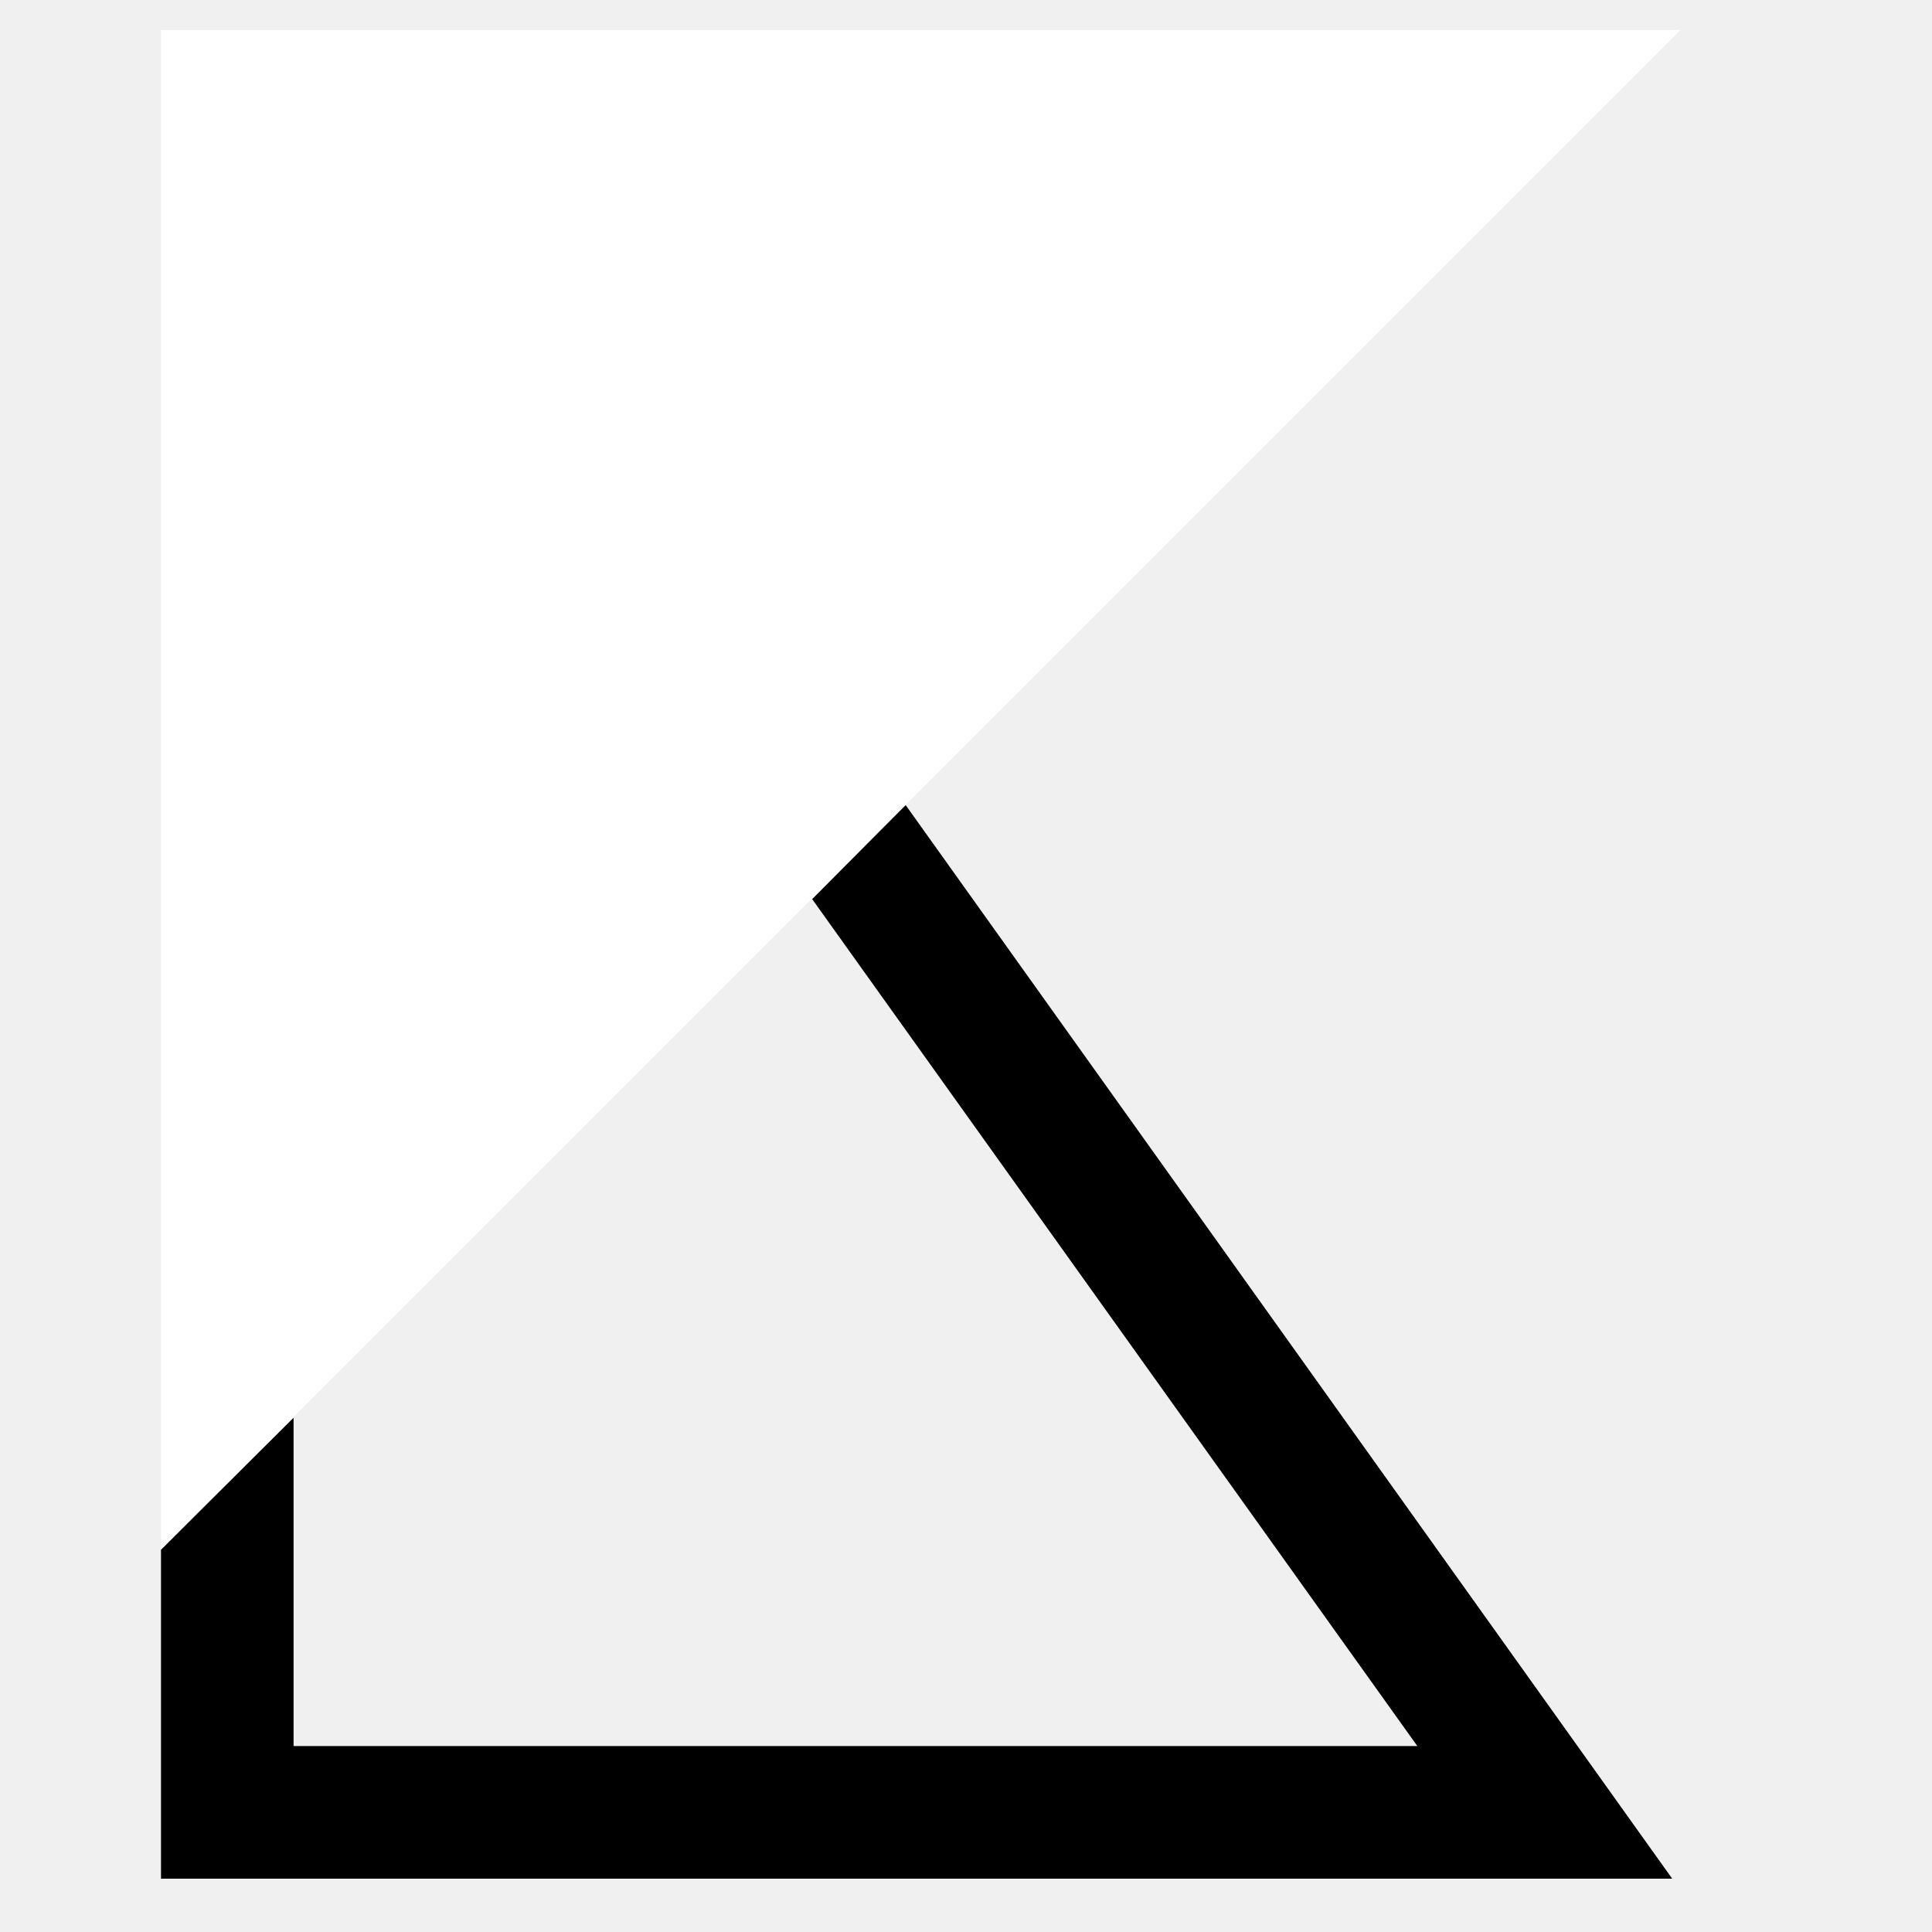
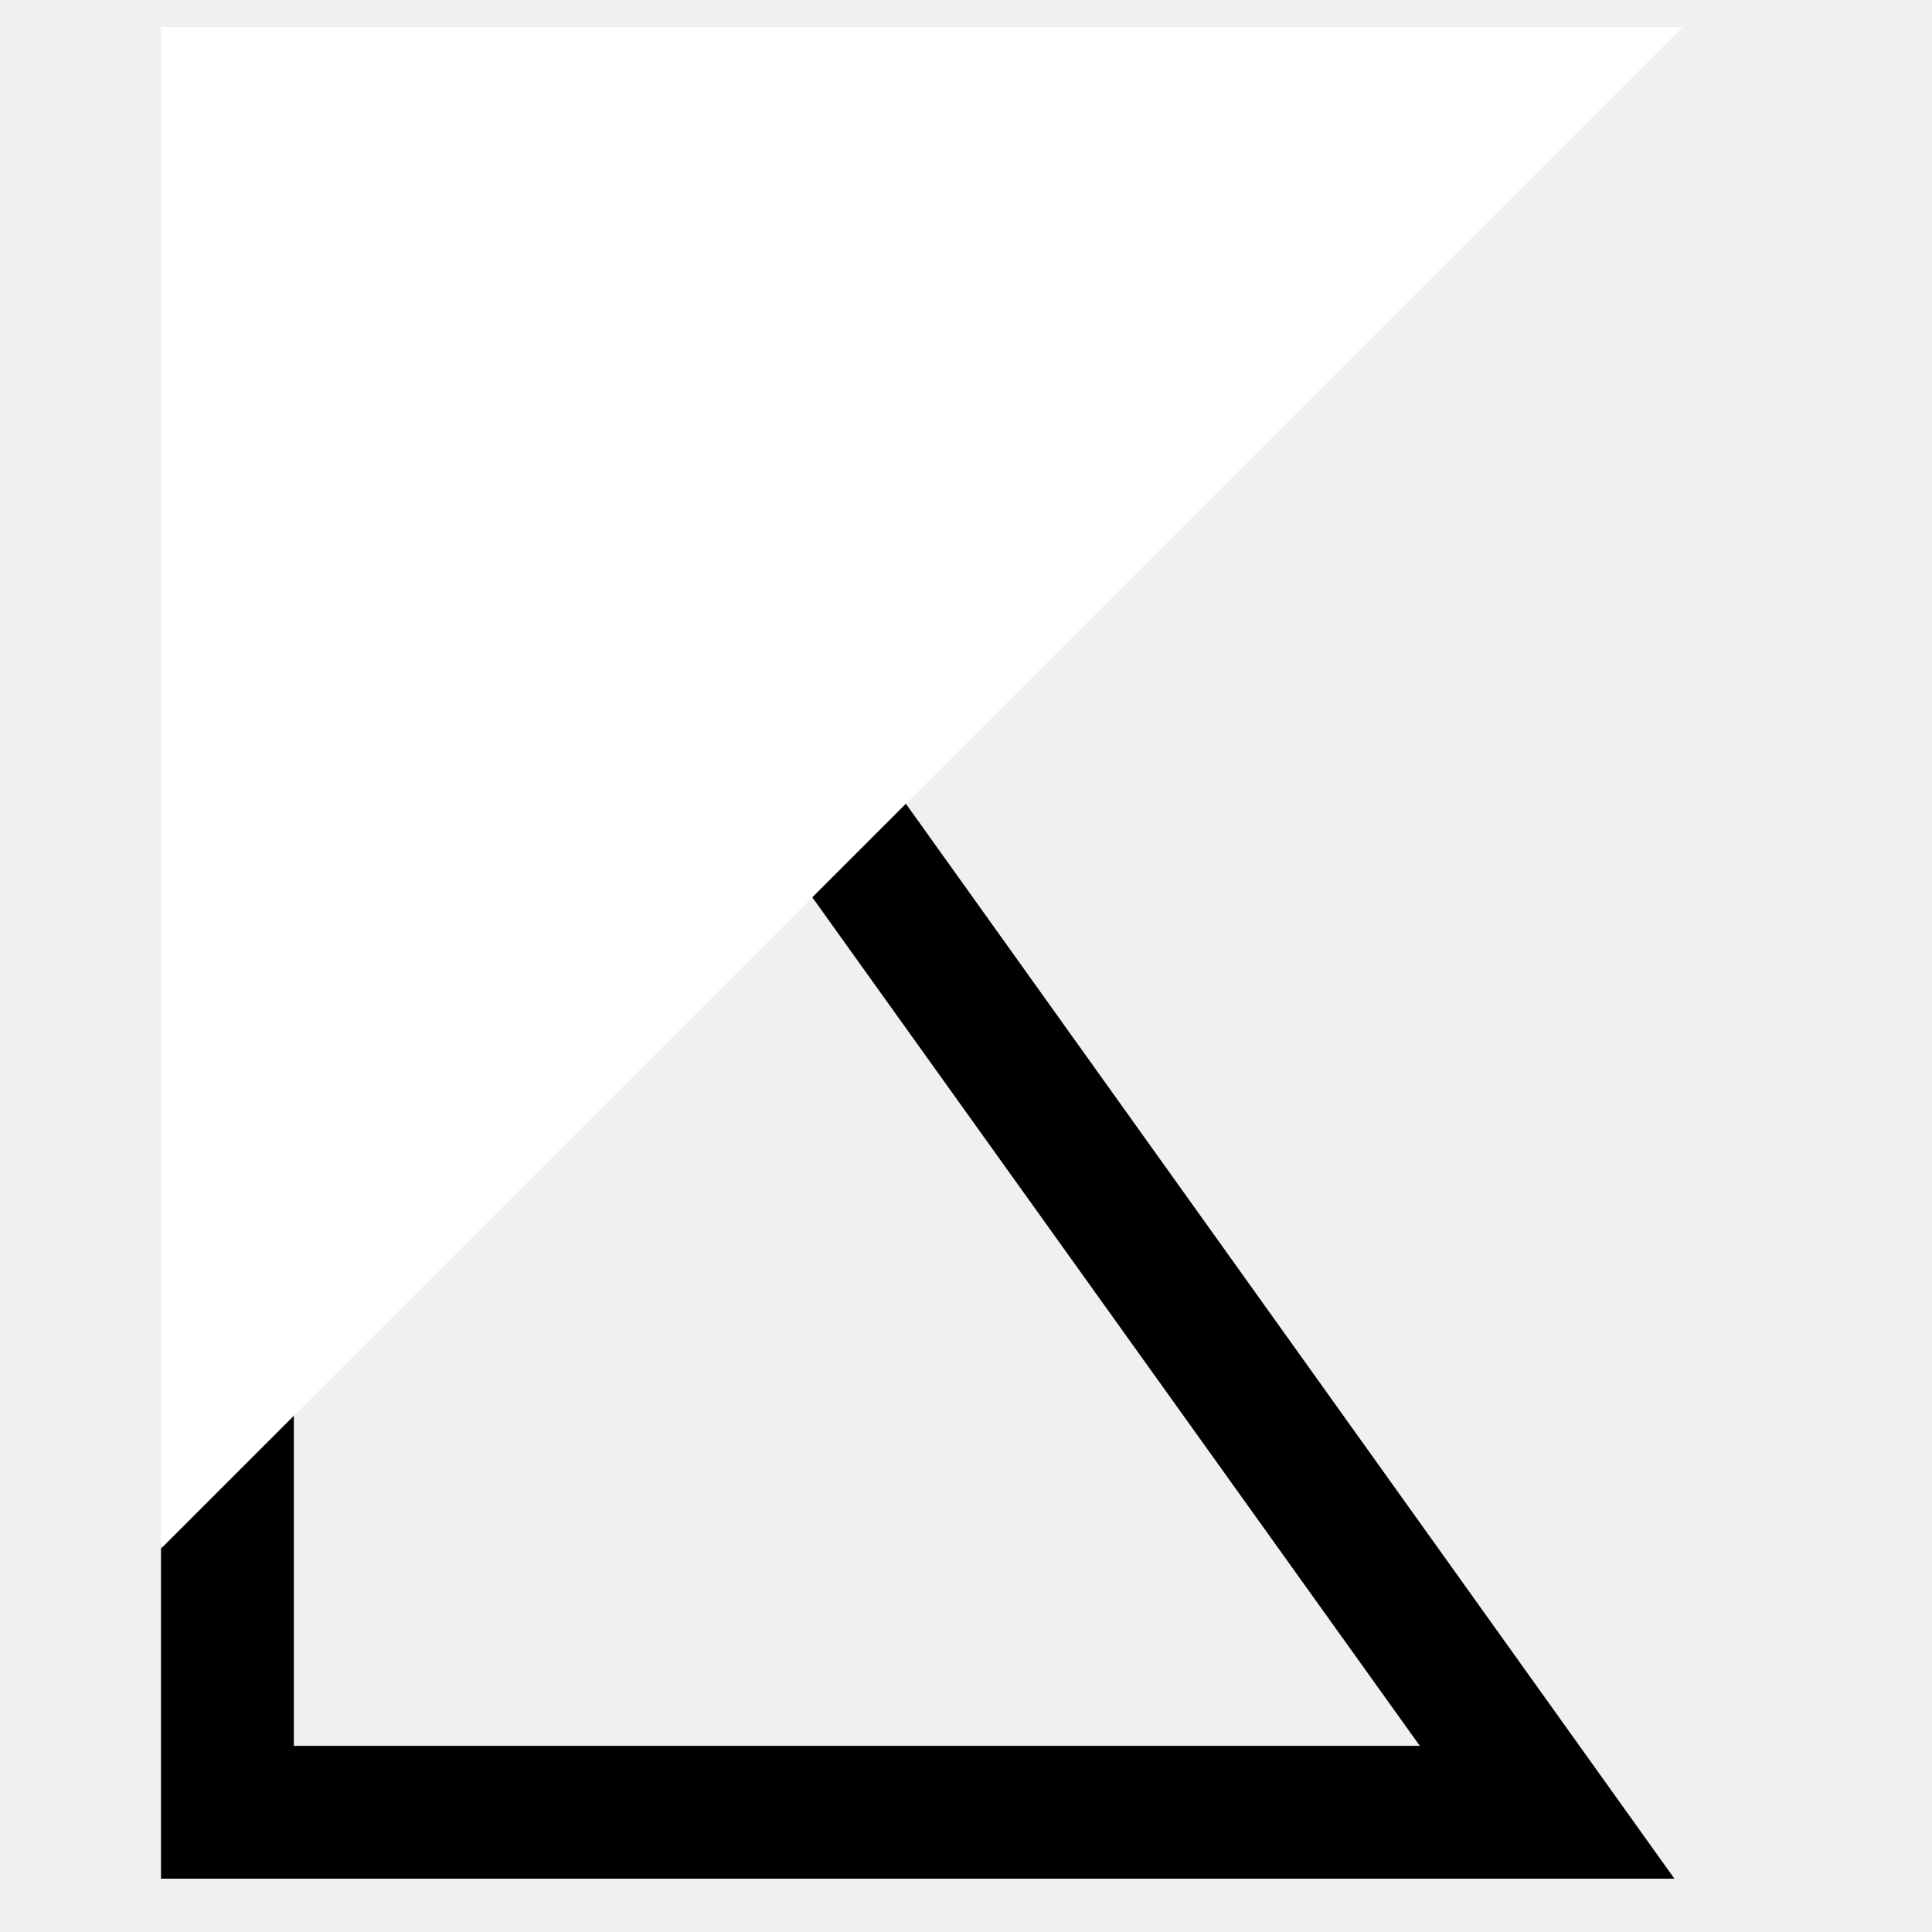
<svg xmlns="http://www.w3.org/2000/svg" width="192" height="192" viewBox="0 0 192 192" fill="none">
-   <path d="M16 154V186.699H166.181L89.998 80.002L80.714 89.354L140.855 173.524H29.175V140.893" fill="black" />
-   <path d="M167 3H16V154L167 3Z" fill="white" />
+   <path d="M16 153.6V186.7H166.4L89.9 79.7L80.6 89L141.1 173.5H29.2V140.4L16 153.6Z" fill="black" />
+   <path d="M167.2 2.7H16V153.9L167.2 2.7Z" fill="white" />
</svg>
